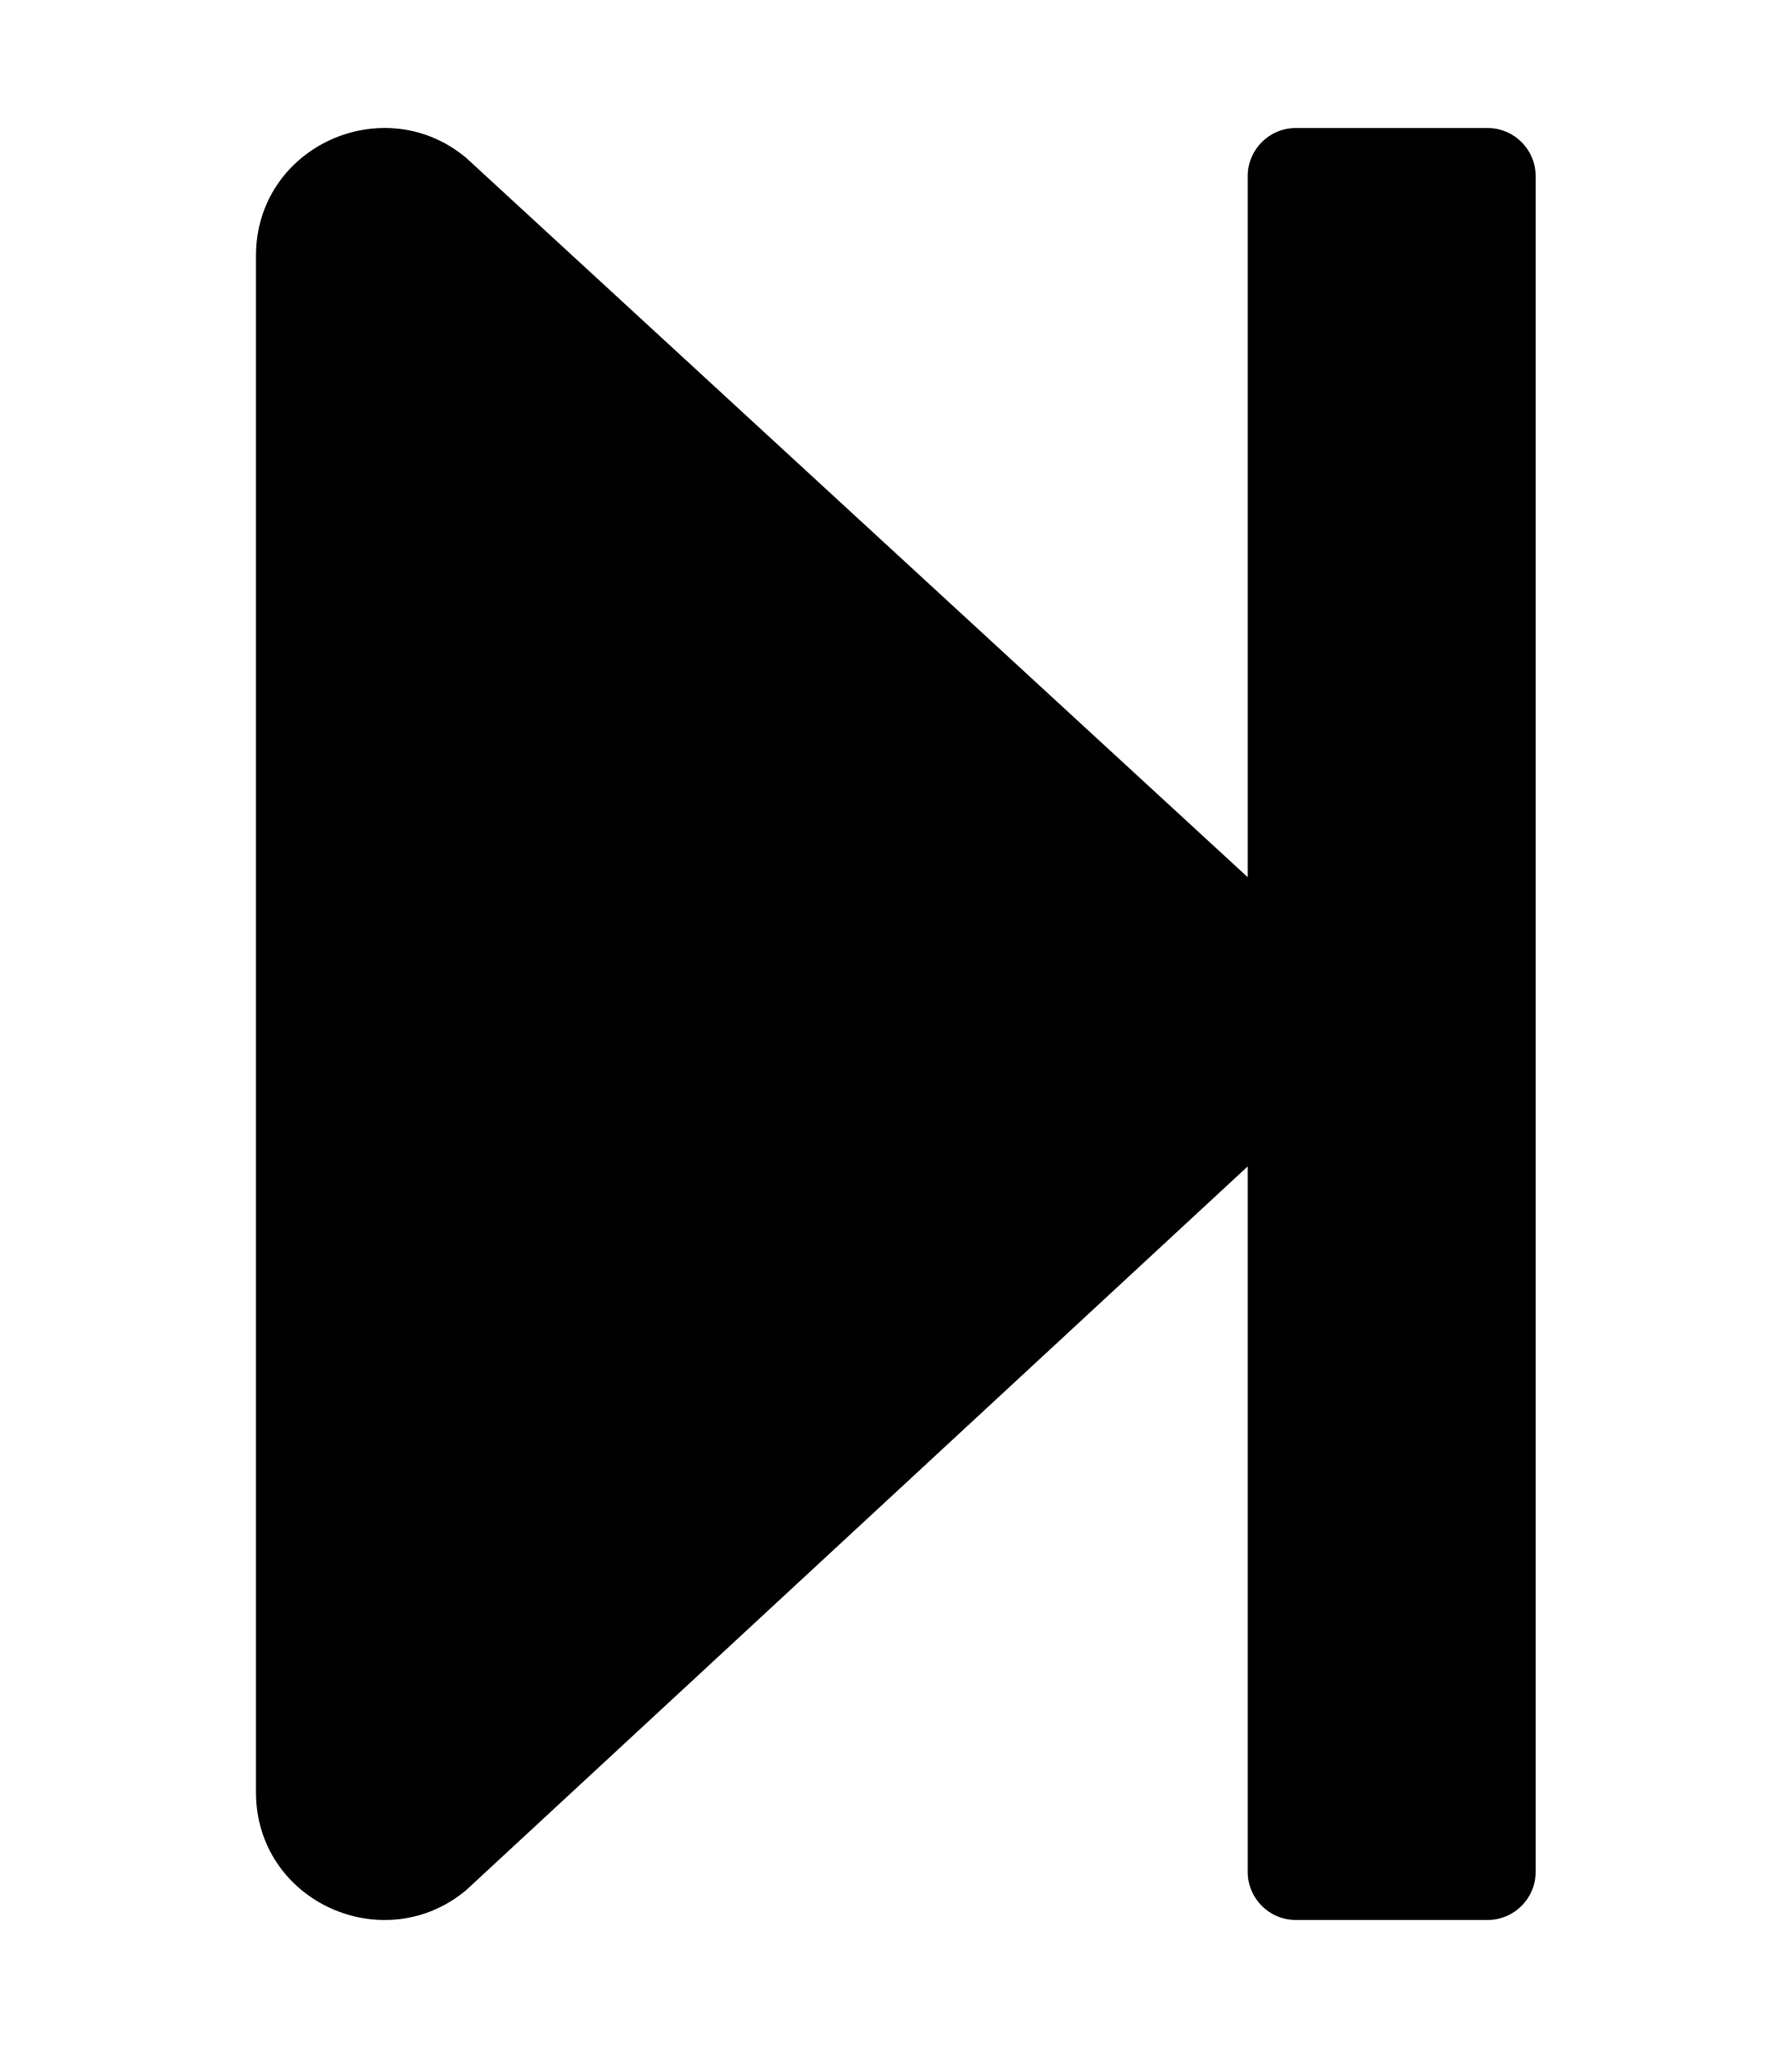
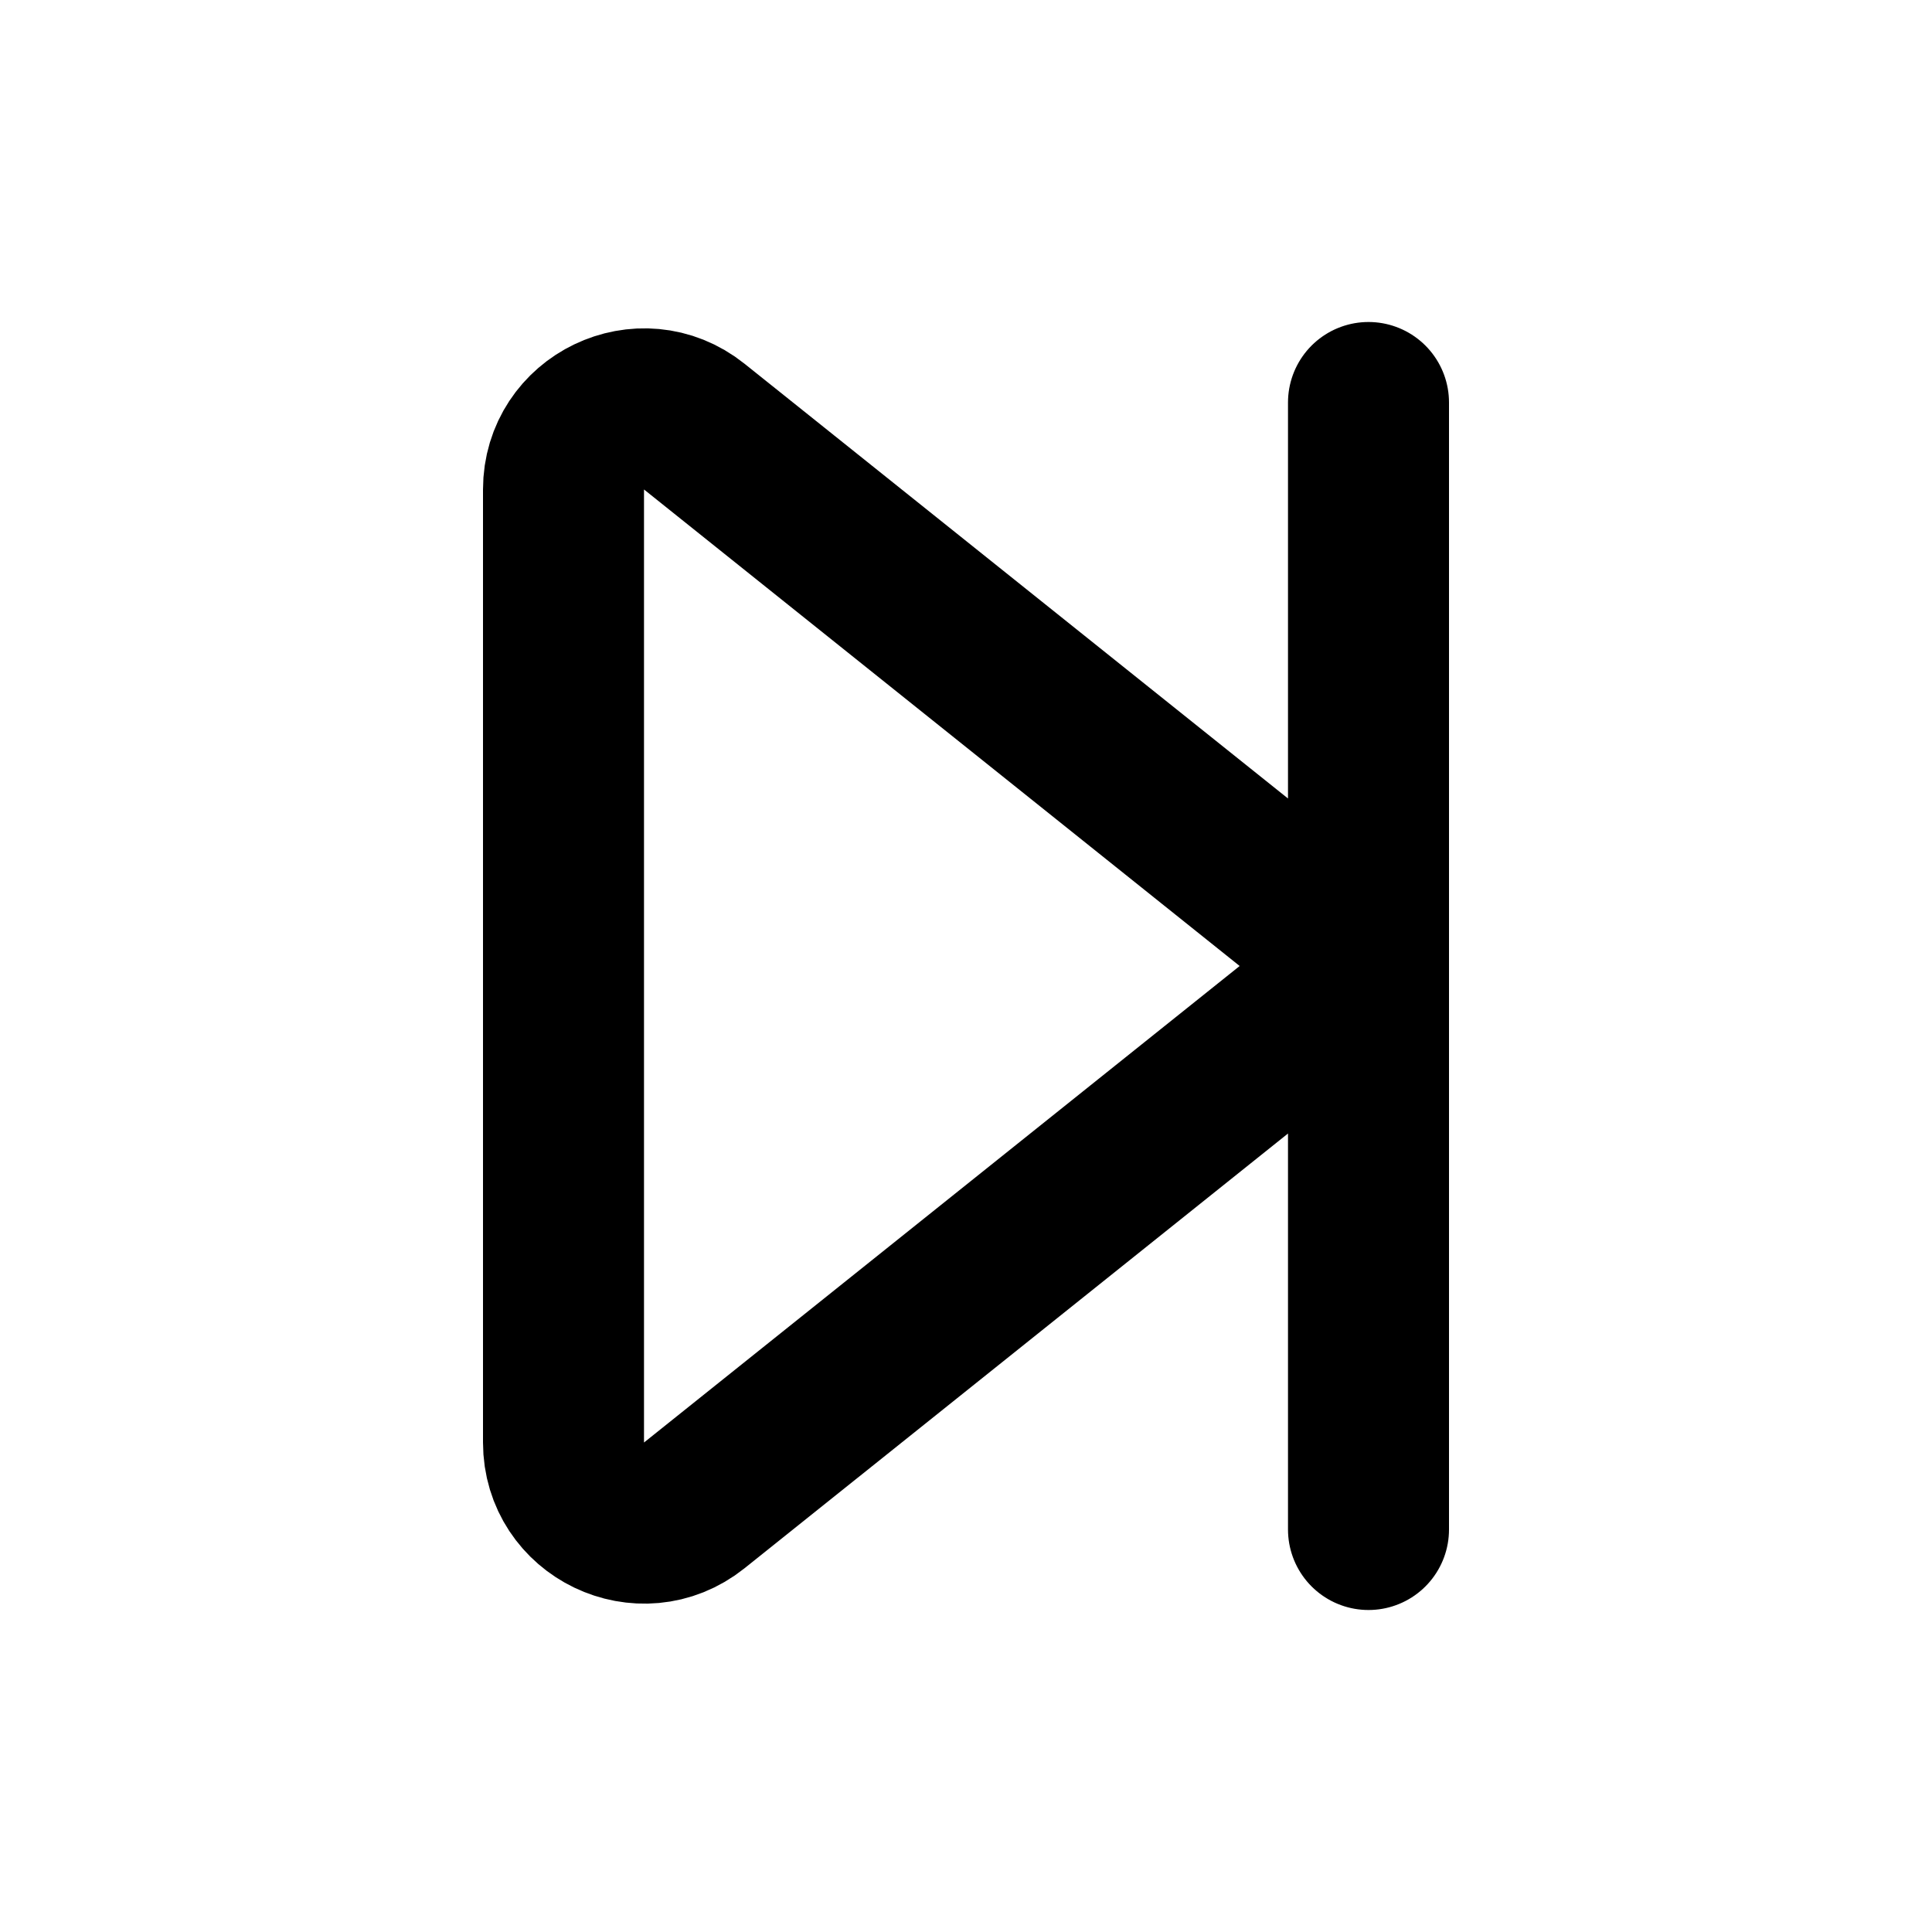
- <svg xmlns="http://www.w3.org/2000/svg" aria-hidden="true" focusable="false" data-prefix="fas" data-icon="step-forward" class="svg-inline--fa fa-step-forward fa-w-14" role="img" viewBox="0 0 448 512">
-   <path fill="currentColor" d="M384 44v424c0 6.6-5.4 12-12 12h-48c-6.6 0-12-5.4-12-12V291.6l-195.5 181C95.9 489.7 64 475.4 64 448V64c0-27.4 31.9-41.7 52.5-24.6L312 219.3V44c0-6.6 5.4-12 12-12h48c6.6 0 12 5.4 12 12z" />
+ <svg xmlns="http://www.w3.org/2000/svg" width="24" height="24" viewBox="0 0 24 24" fill="none">
+   <path d="M17 5V19M16.024 12.781L8.625 18.7C7.97 19.224 7 18.758 7 17.919V6.081C7 5.242 7.97 4.776 8.625 5.3L16.024 11.219C16.524 11.62 16.524 12.38 16.024 12.781Z" stroke="currentColor" stroke-width="2" stroke-linecap="round" />
</svg>
